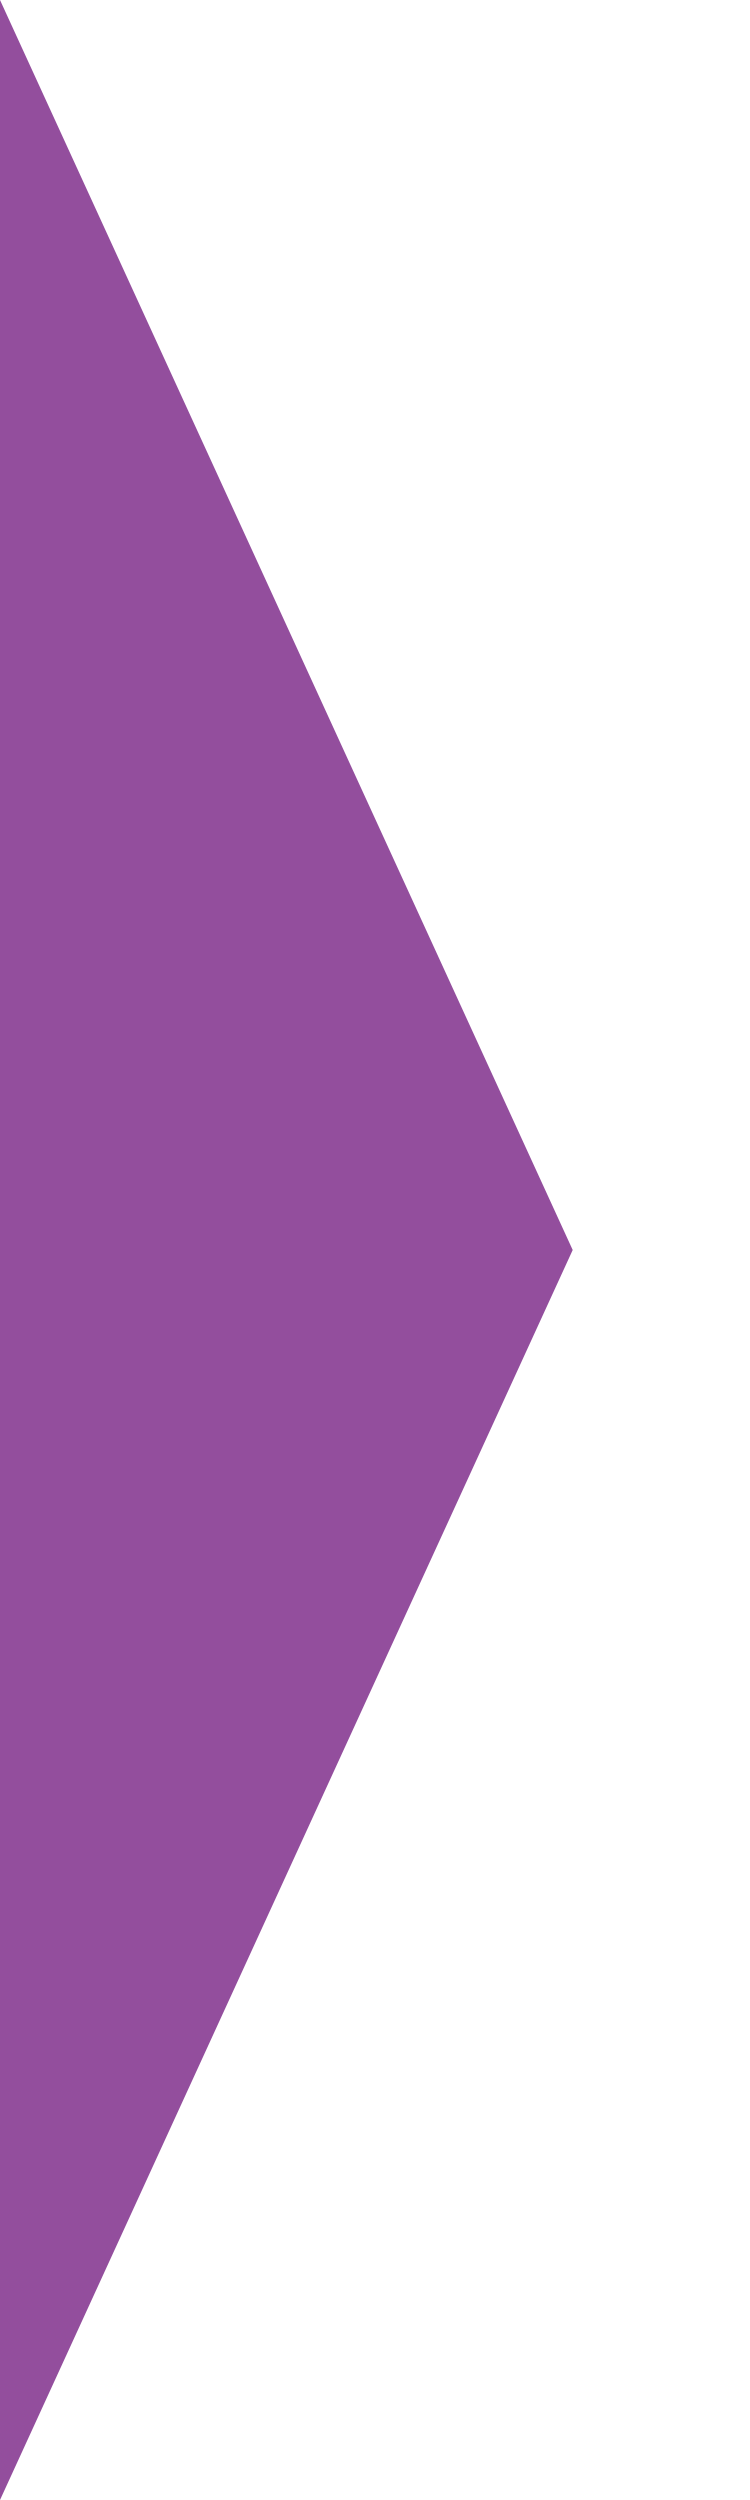
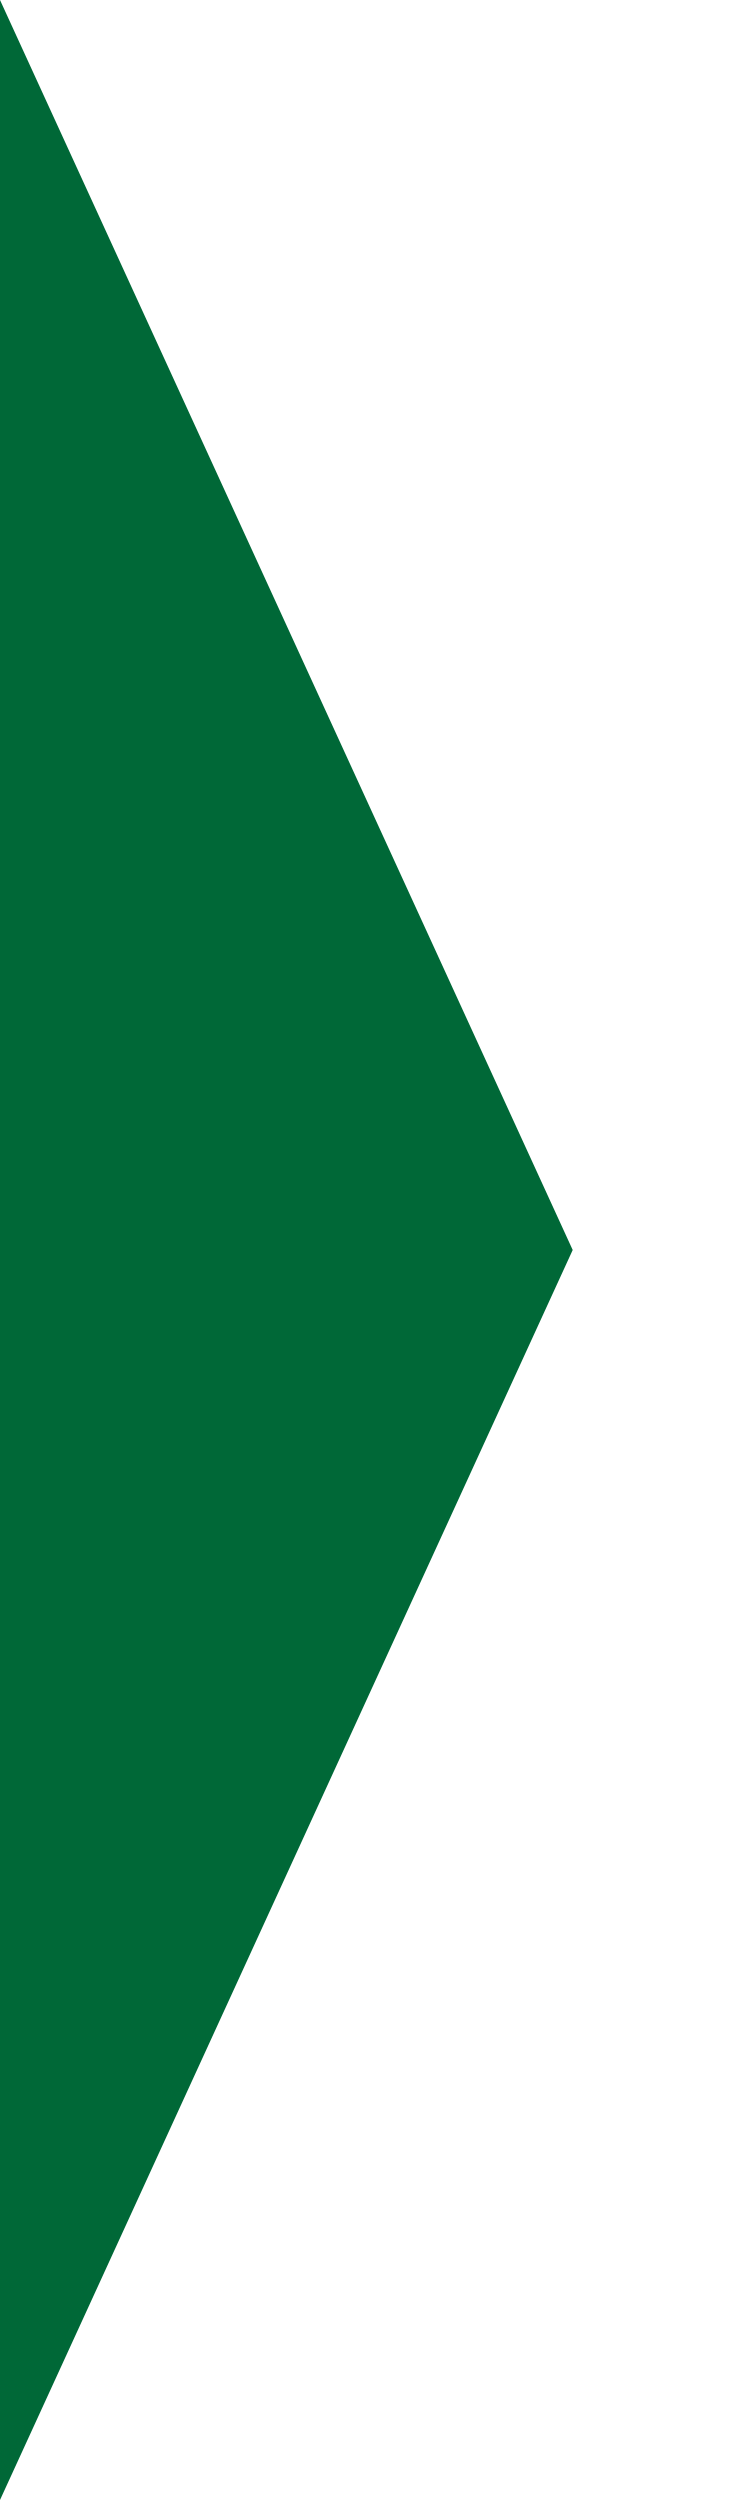
<svg xmlns="http://www.w3.org/2000/svg" version="1.1" id="Layer_1" x="0px" y="0px" width="15px" height="50px" viewBox="0 0 15 50" enable-background="new 0 0 15 50" xml:space="preserve">
  <g id="Page-1_1_">
    <g id="nav-selected-indicator">
-       <path id="Page-1" fill="#934E9D" d="M0,0v50l11.454-25L0,0z" />
+       <path id="Page-1" fill="#006837" d="M0,0v50l11.454-25L0,0z" />
    </g>
  </g>
</svg>
